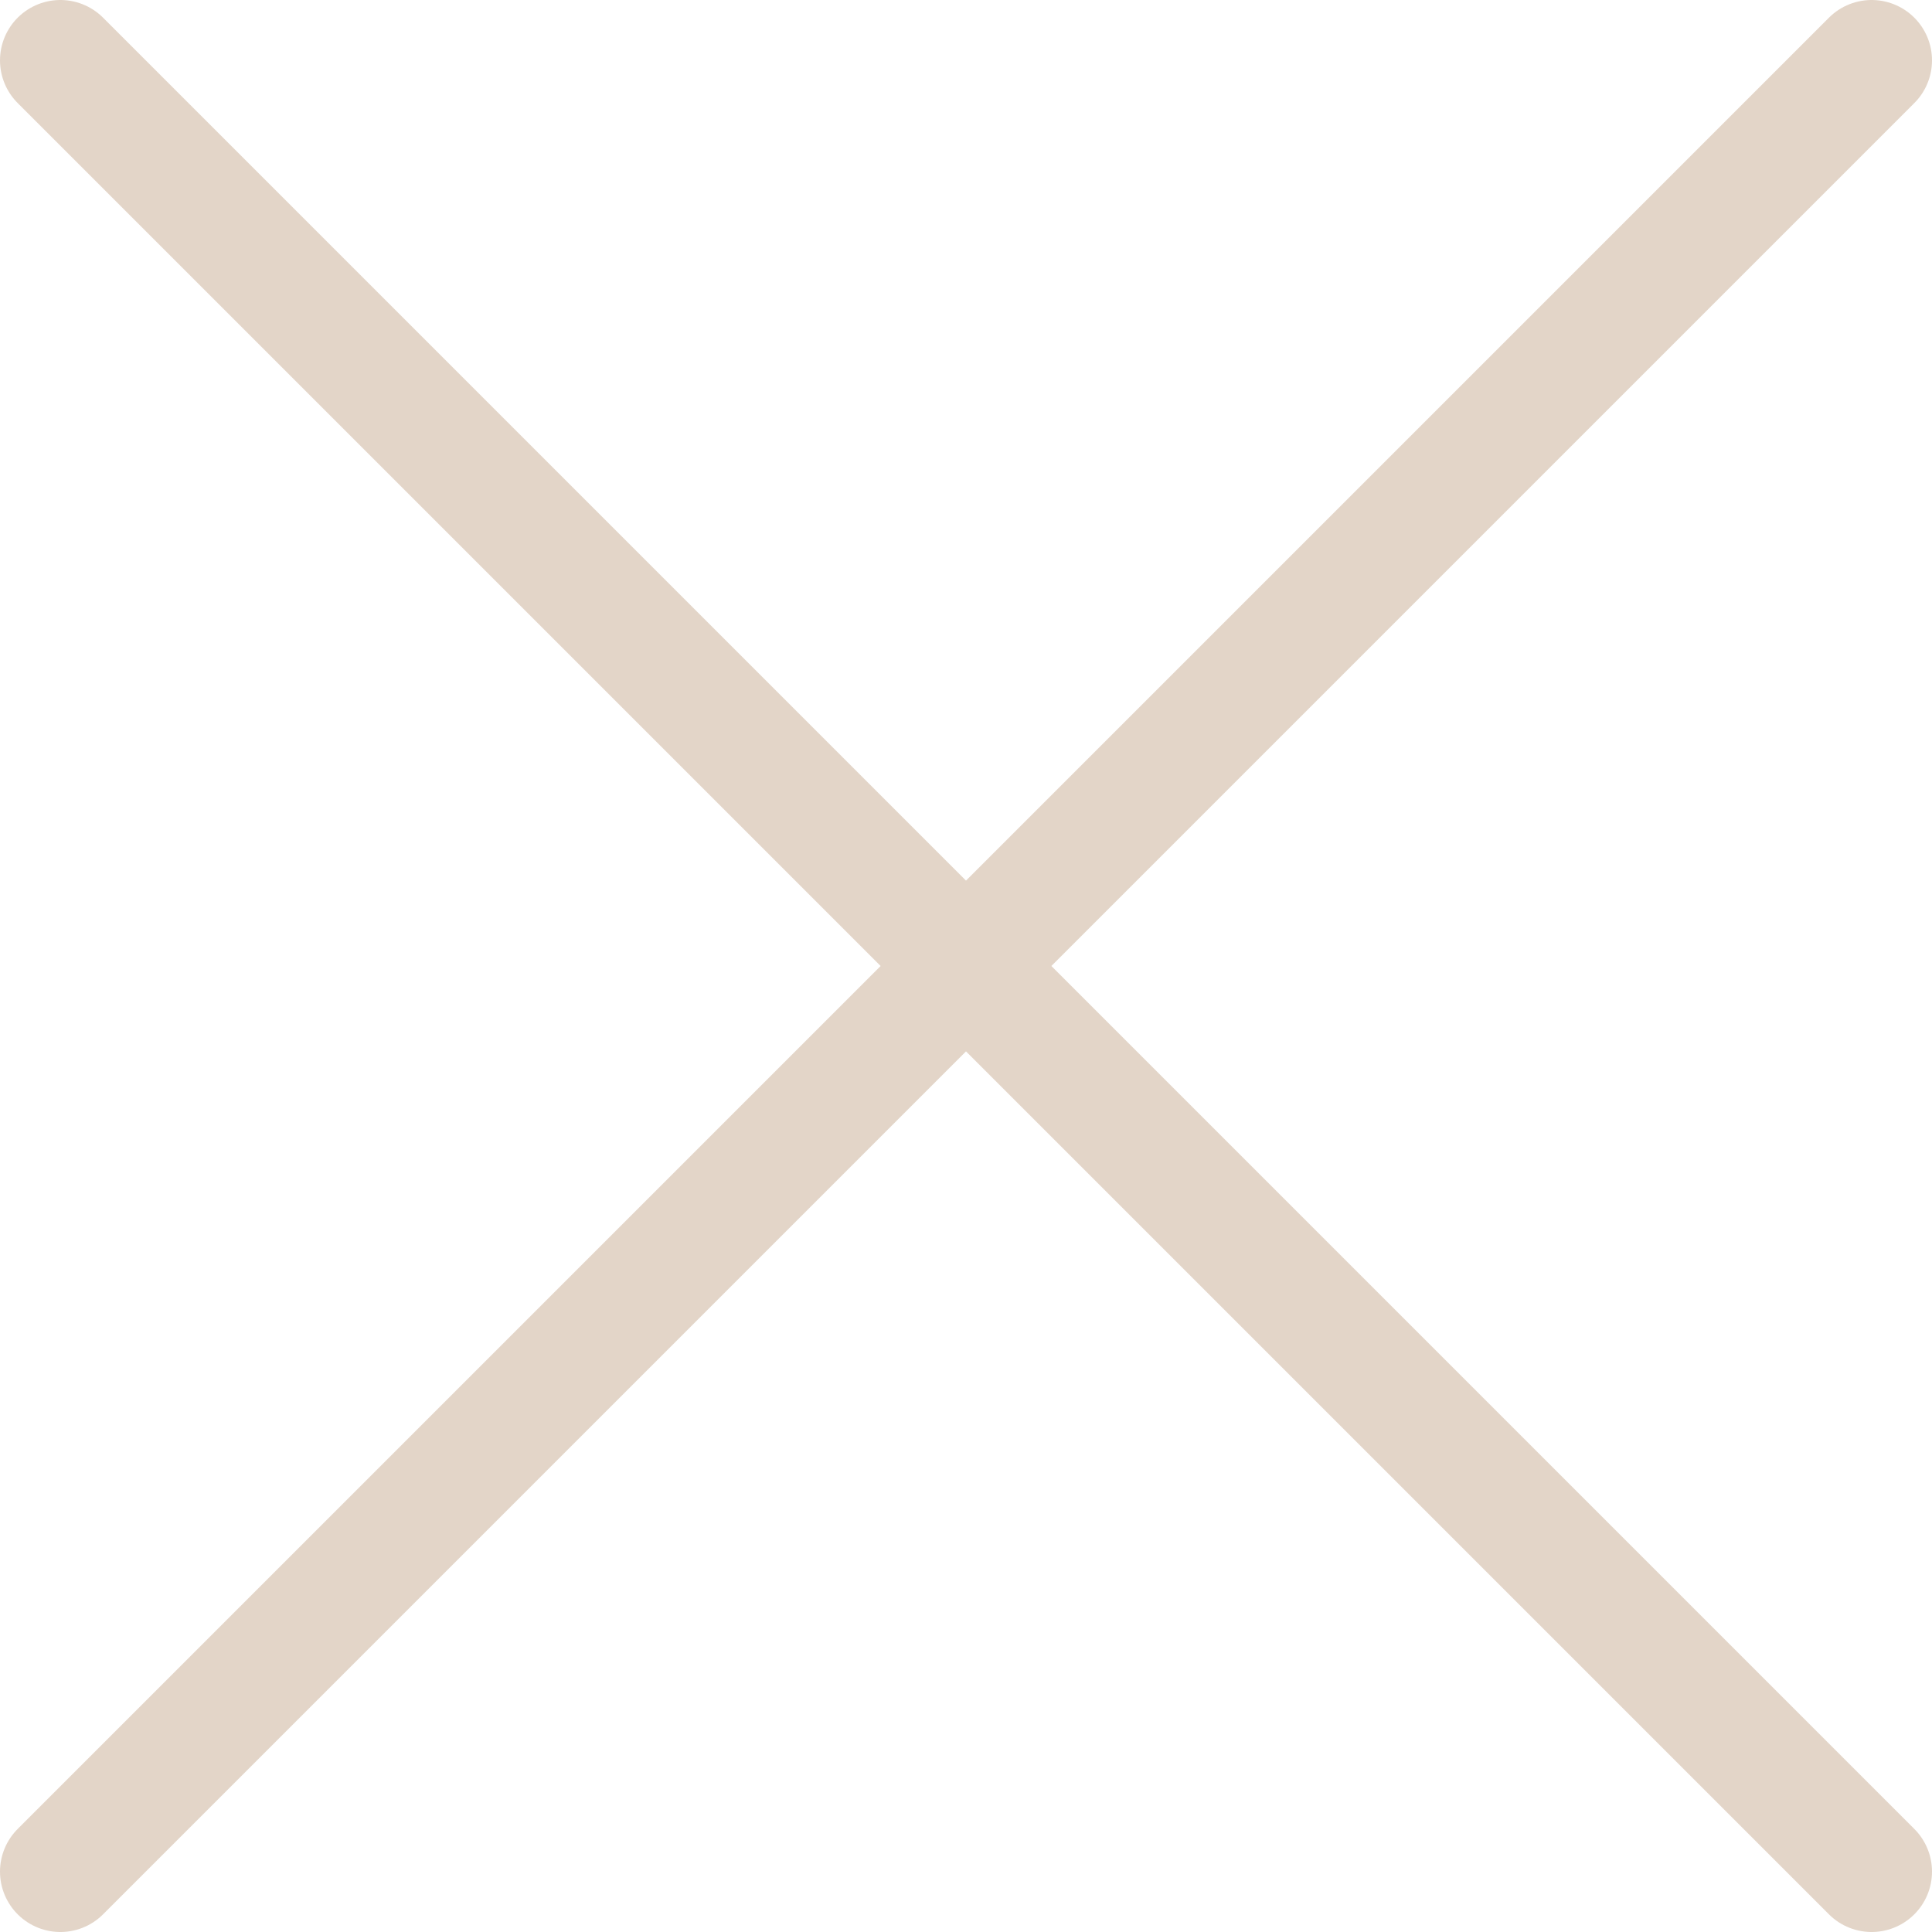
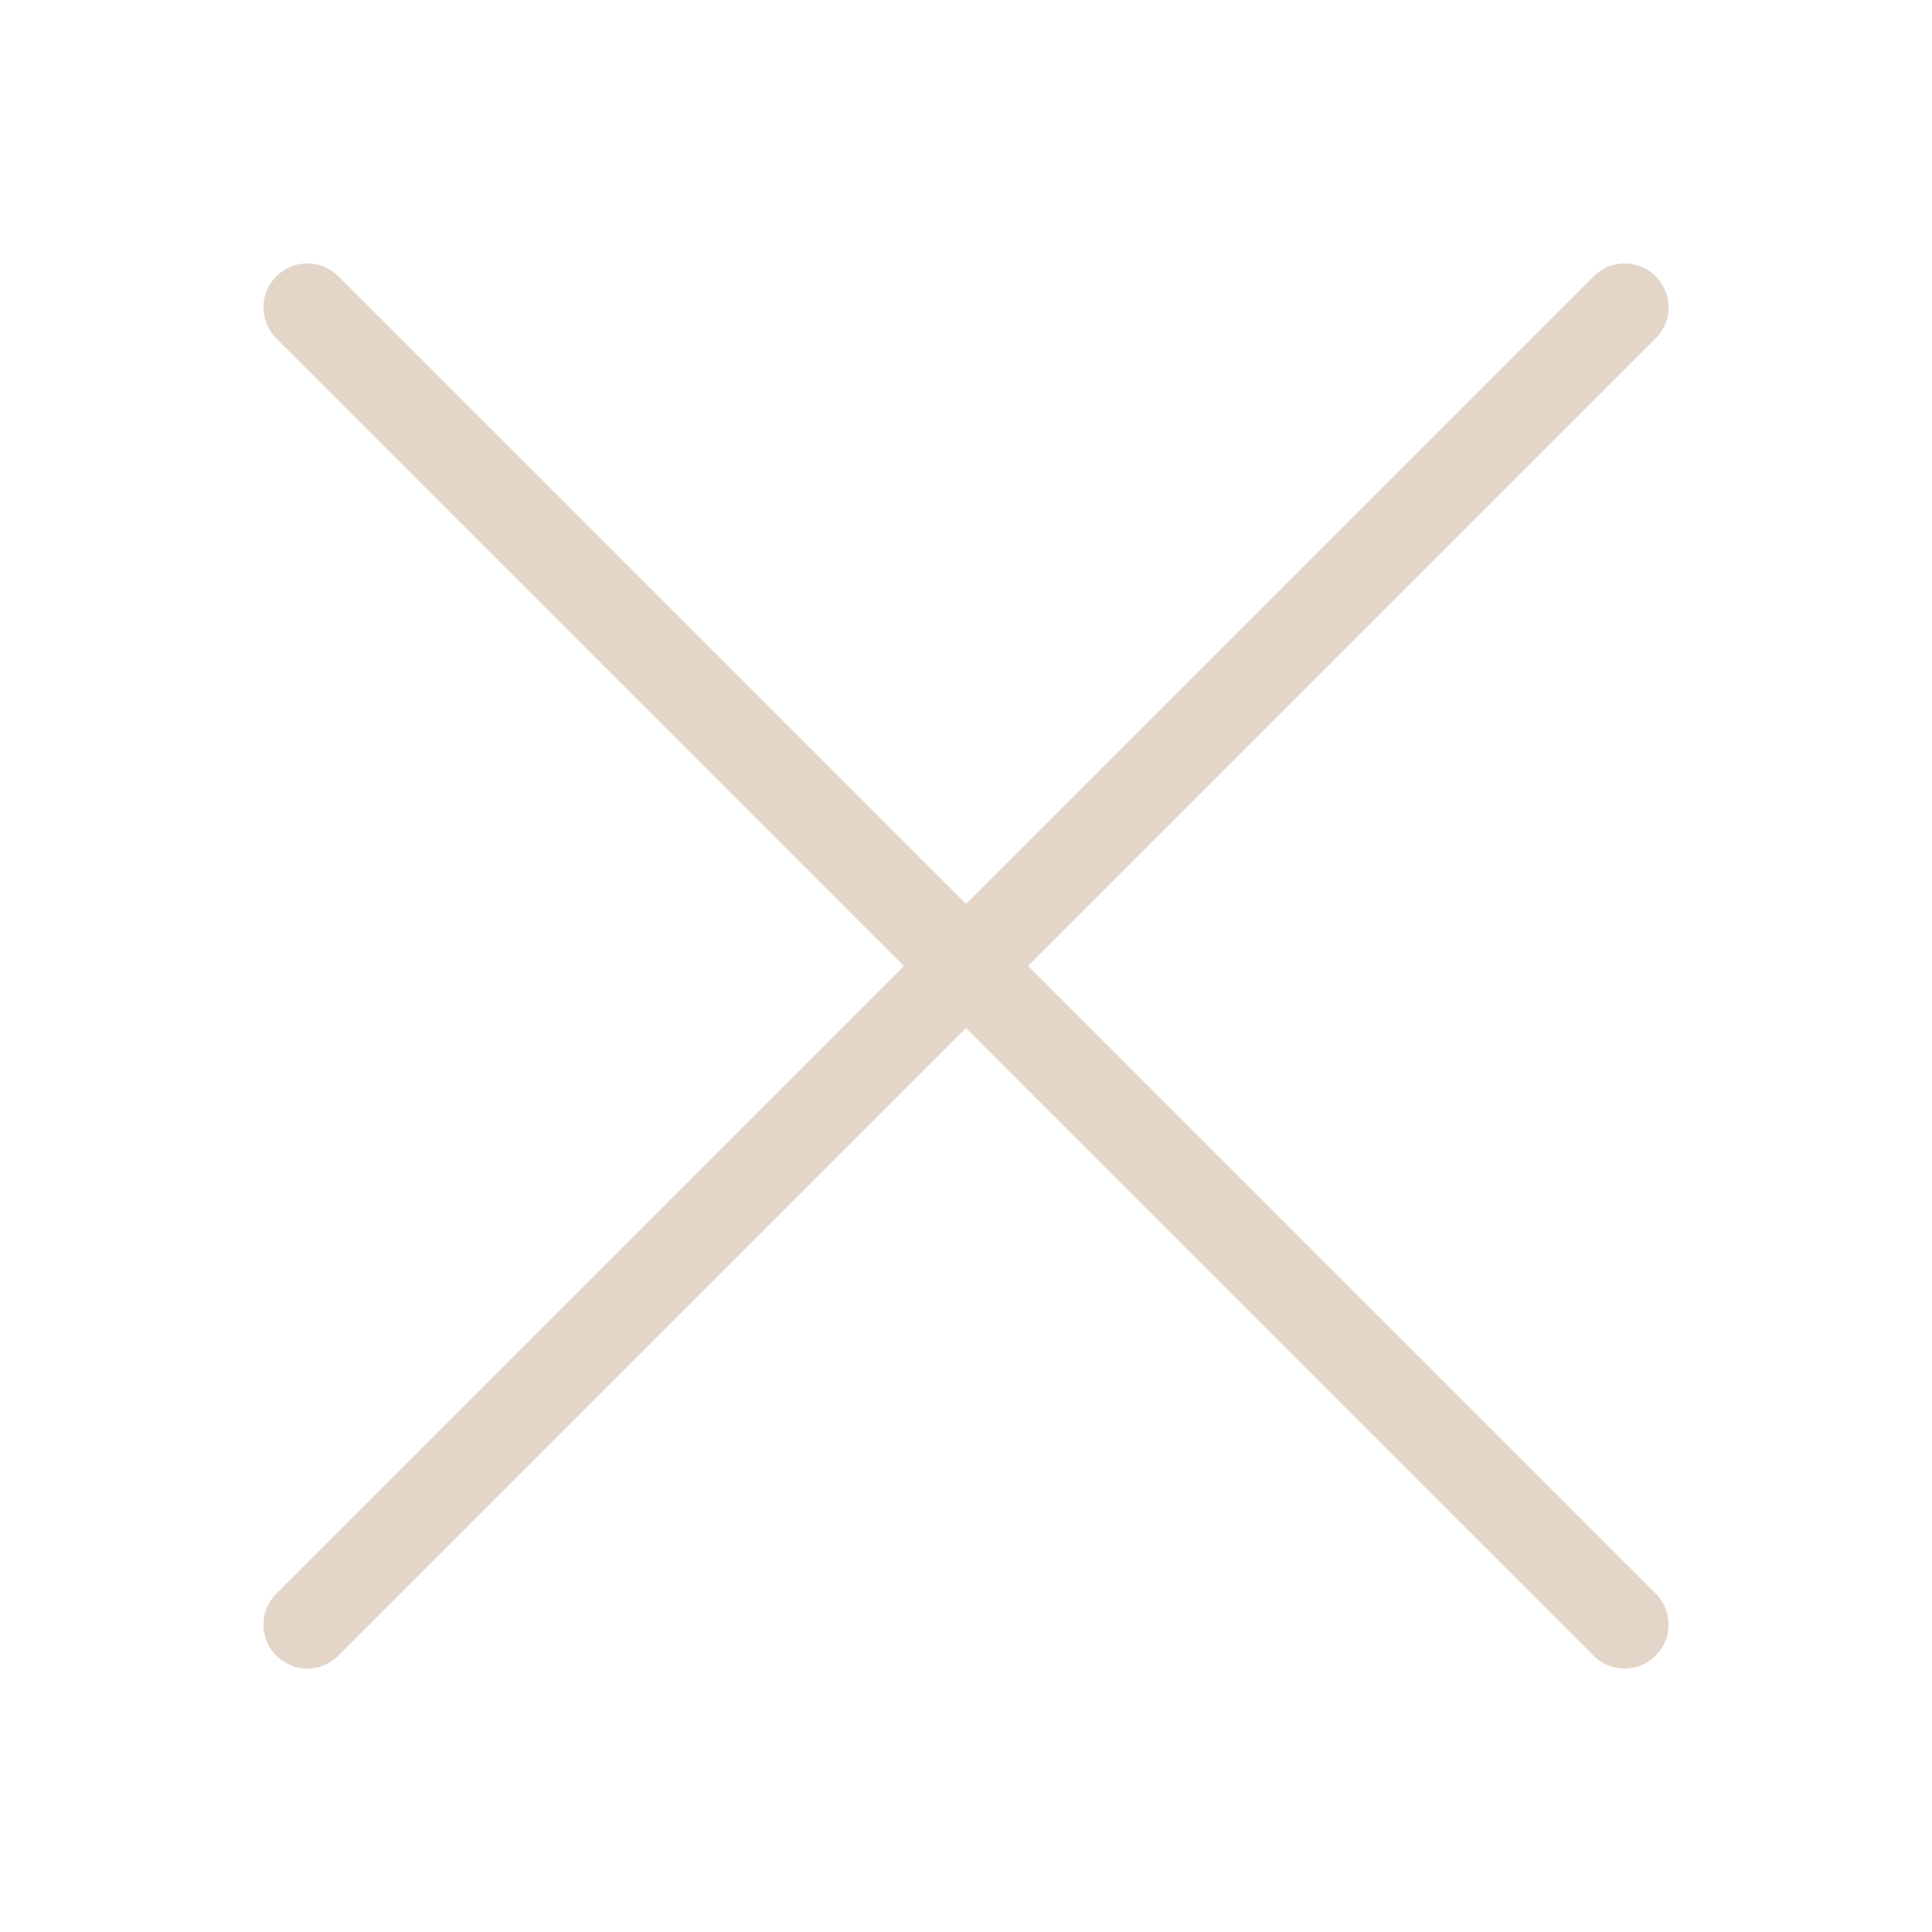
- <svg xmlns="http://www.w3.org/2000/svg" width="32" height="32" viewBox="0 0 32 32" fill="#E3D5C8">
-   <path d="M31 1L1 31M1 1L31 31" stroke="#E3D5C8" stroke-width="2" stroke-linecap="round" stroke-linejoin="round" />
+ <svg xmlns="http://www.w3.org/2000/svg" width="44" height="44" viewBox="0 0 44 44" fill="none">
+   <path d="M37 7L7 37M7 7L37 37" stroke="#E3D5C8" stroke-width="2" stroke-linecap="round" stroke-linejoin="round" />
</svg>
